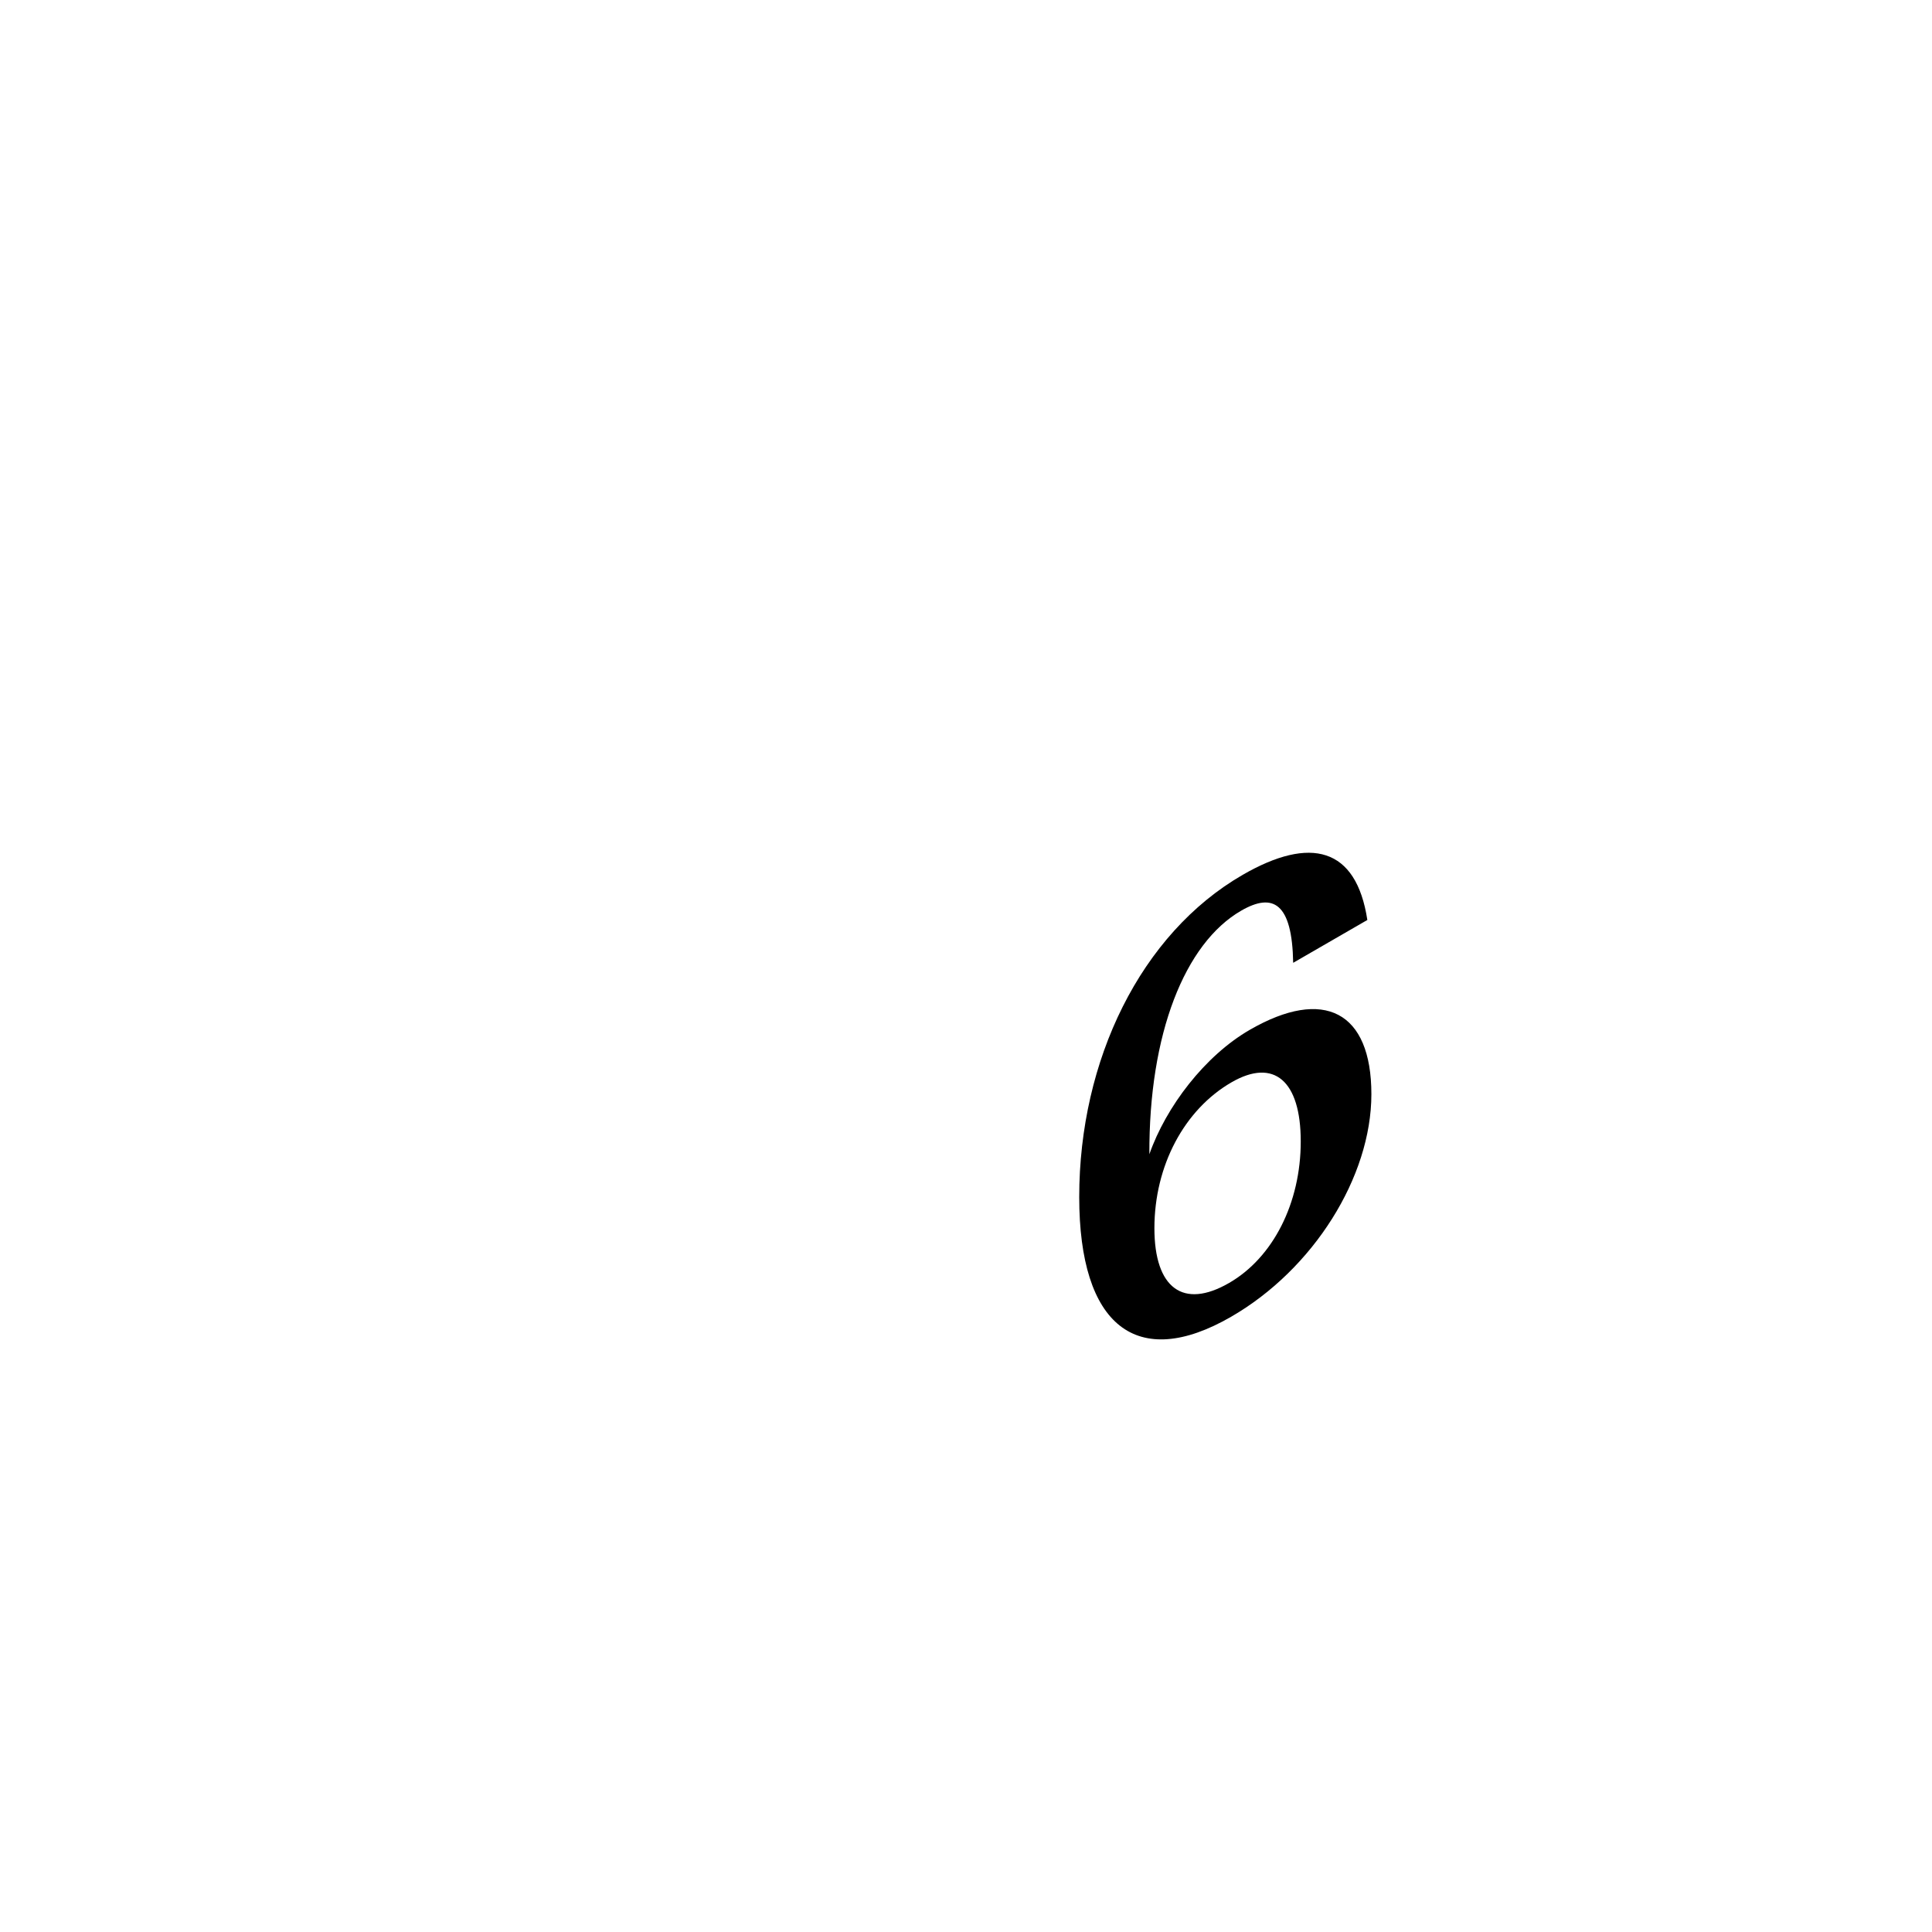
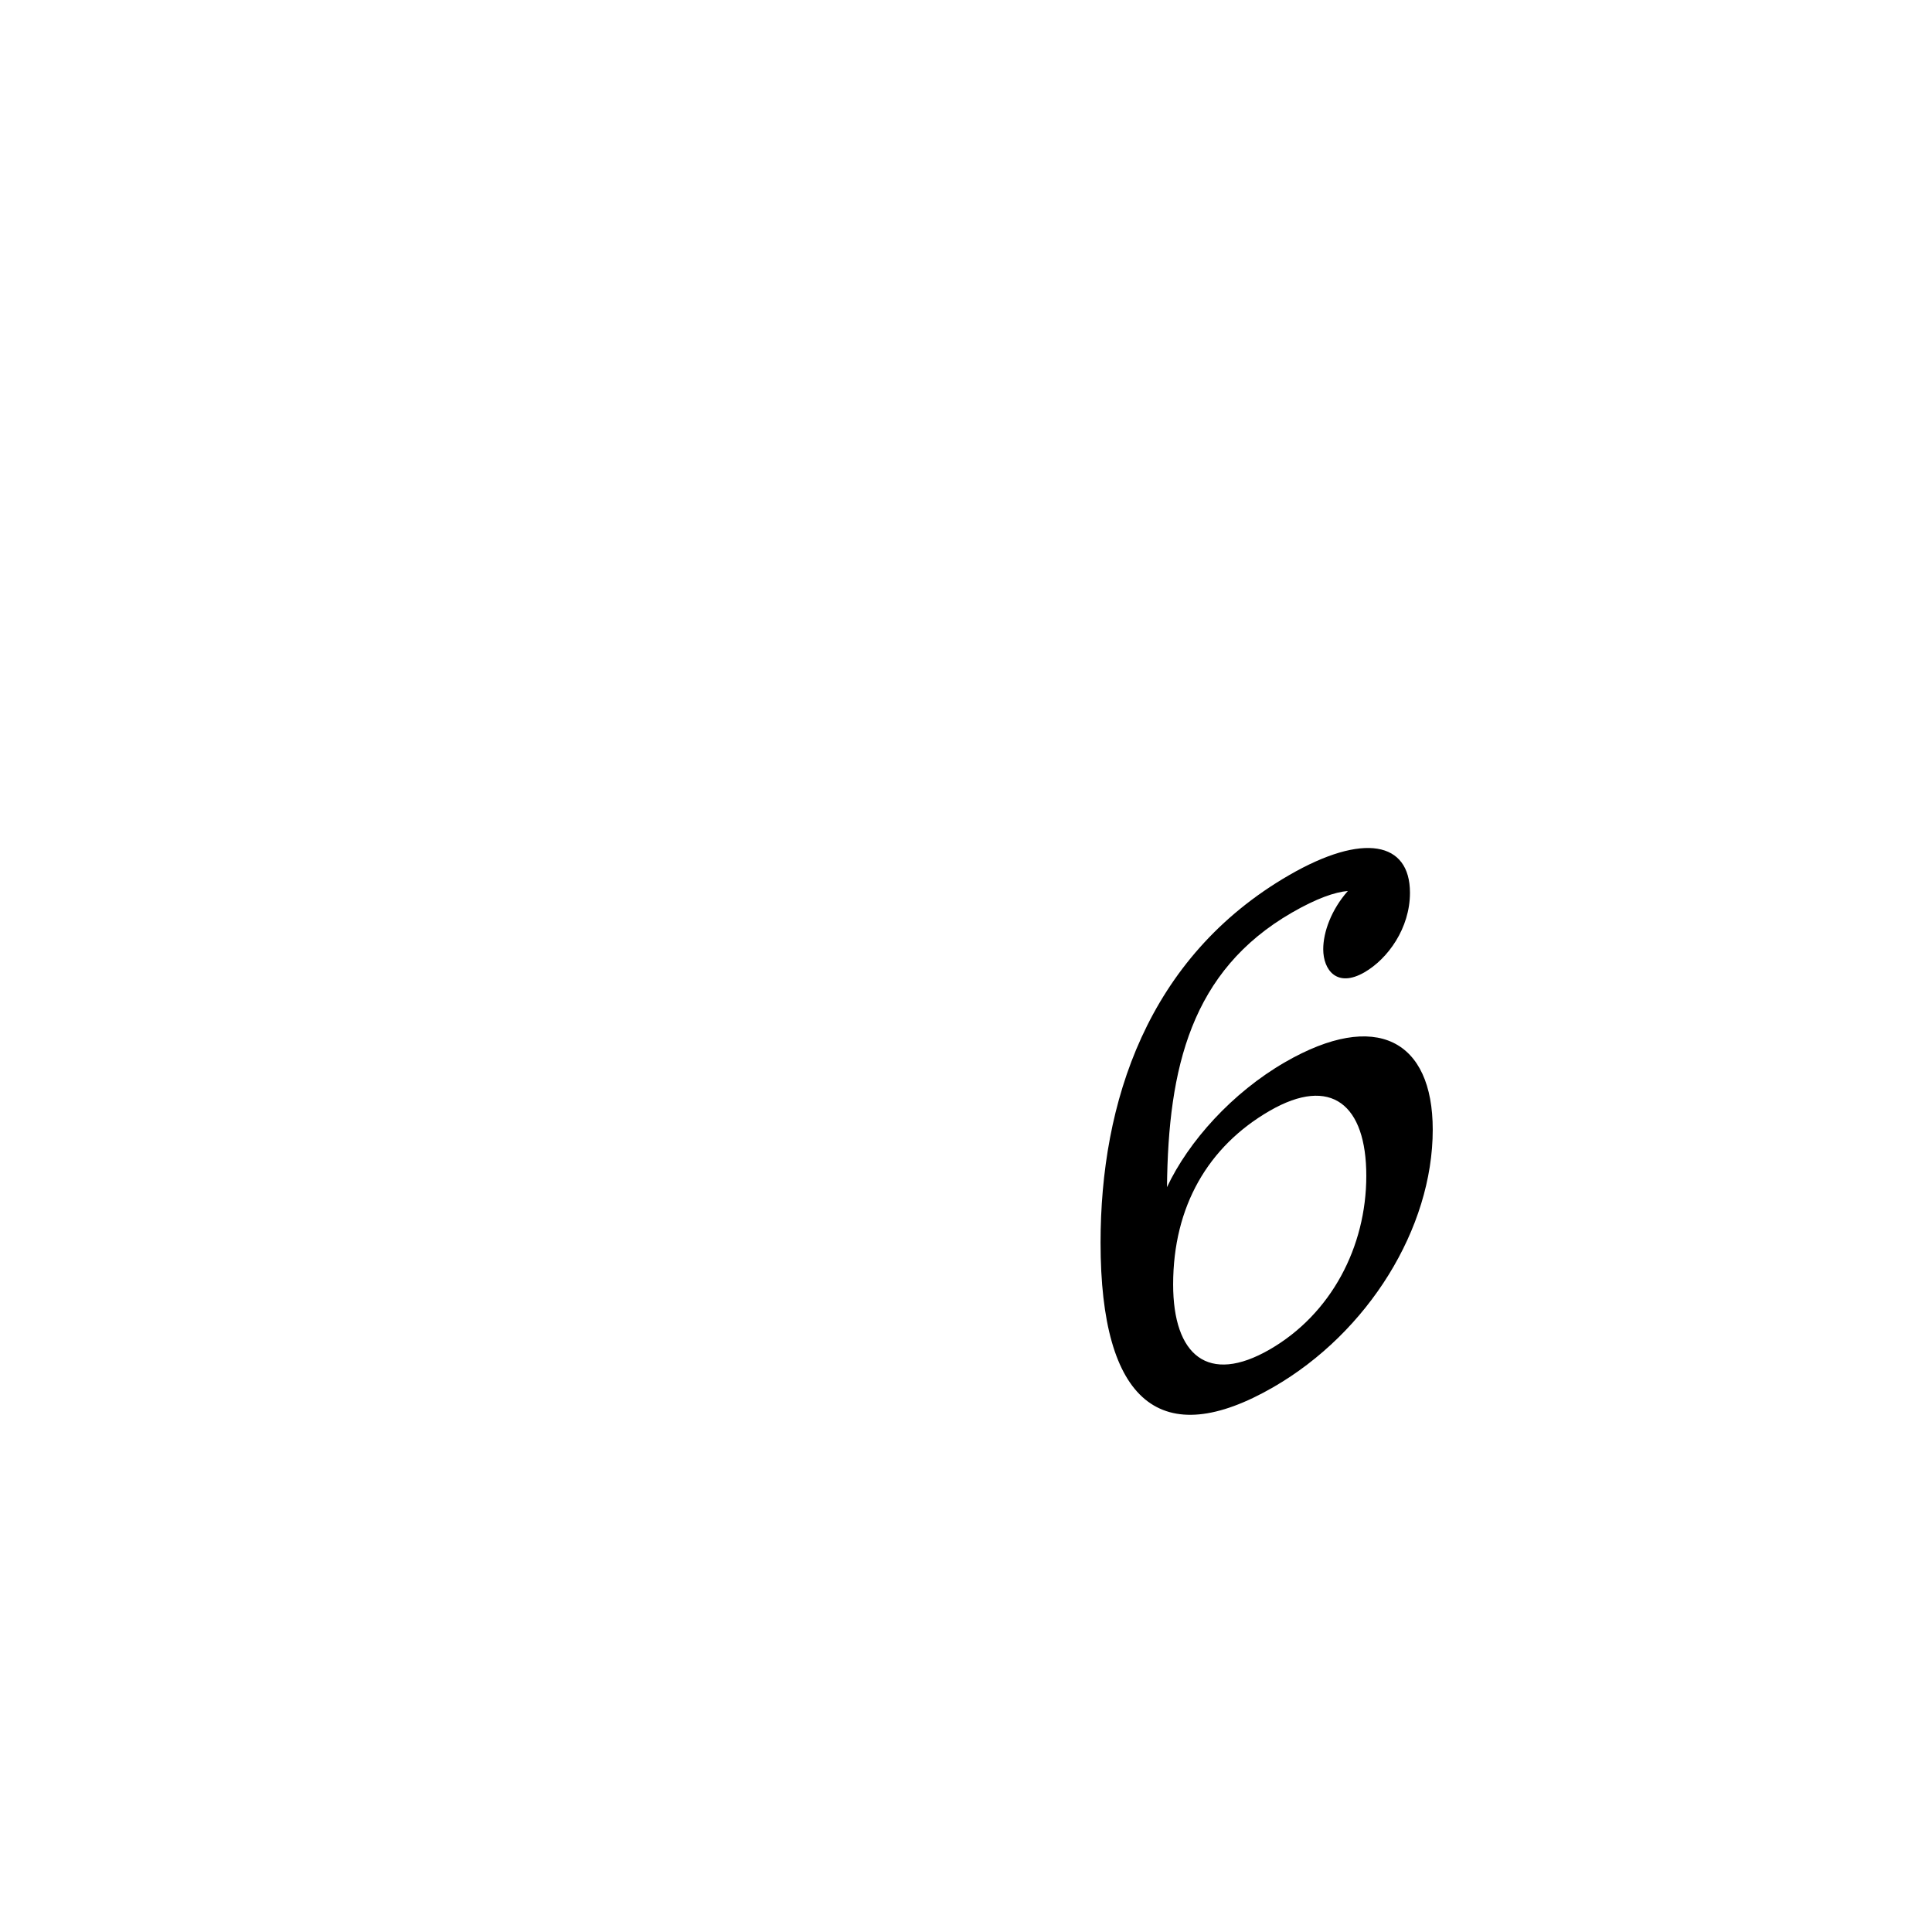
<svg xmlns="http://www.w3.org/2000/svg" width="1024" height="1024" viewBox="0 0 1024 1024">
-   <path d="M685.41 510.31L724.72 487.61C718.84 449.01 694.5 442.99 658.66 463.68C604.64 494.87 572.01 561.88 572.01 634.45C572.01 702.7 602.5 726.79 652.51 697.92C696.11 672.75 726.86 623.8 726.86 579.95C726.86 536.1 701.72 523.13 662.41 545.83C638.61 559.57 618.01 586.59 609.19 611.76C608.92 547.99 627.91 499.97 657.86 482.67C674.71 472.95 684.87 478.5 685.41 510.31ZM611.86 650.98C611.86 617.93 627.64 588.13 652.78 573.62C675.25 560.65 689.42 572.85 689.42 604.96C689.42 637.7 674.71 666.57 651.44 680C627.11 694.06 611.86 682.78 611.86 650.98Z" />
+   <path d="M674.94 735.2C725.14 706.21 759.38 651.06 759.38 598.73C759.38 551.29 729.38 535.11 681.13 562.96C653.09 579.15 629.94 604.94 618.53 629.22C619.18 565.98 631.25 514.59 684.72 483.72C697.76 476.19 707.54 472.8 714.39 472.24C705.58 482.21 701.34 494.07 701.34 503.11C701.34 514.02 708.52 523.81 723.19 515.34C735.58 508.19 747.31 492 747.31 473.18C747.31 446.07 722.54 441.18 683.41 463.76C607.77 507.44 583.32 584.8 583.32 658.59C583.32 743.67 615.6 769.46 674.94 735.2ZM672.98 715.25C640.38 734.07 621.79 718.45 621.79 680.8C621.79 639.39 640.38 607.58 672.98 588.75C705.58 569.93 724.17 585.55 724.17 623.2C724.17 660.85 705.58 696.42 672.98 715.25Z" />
</svg>
